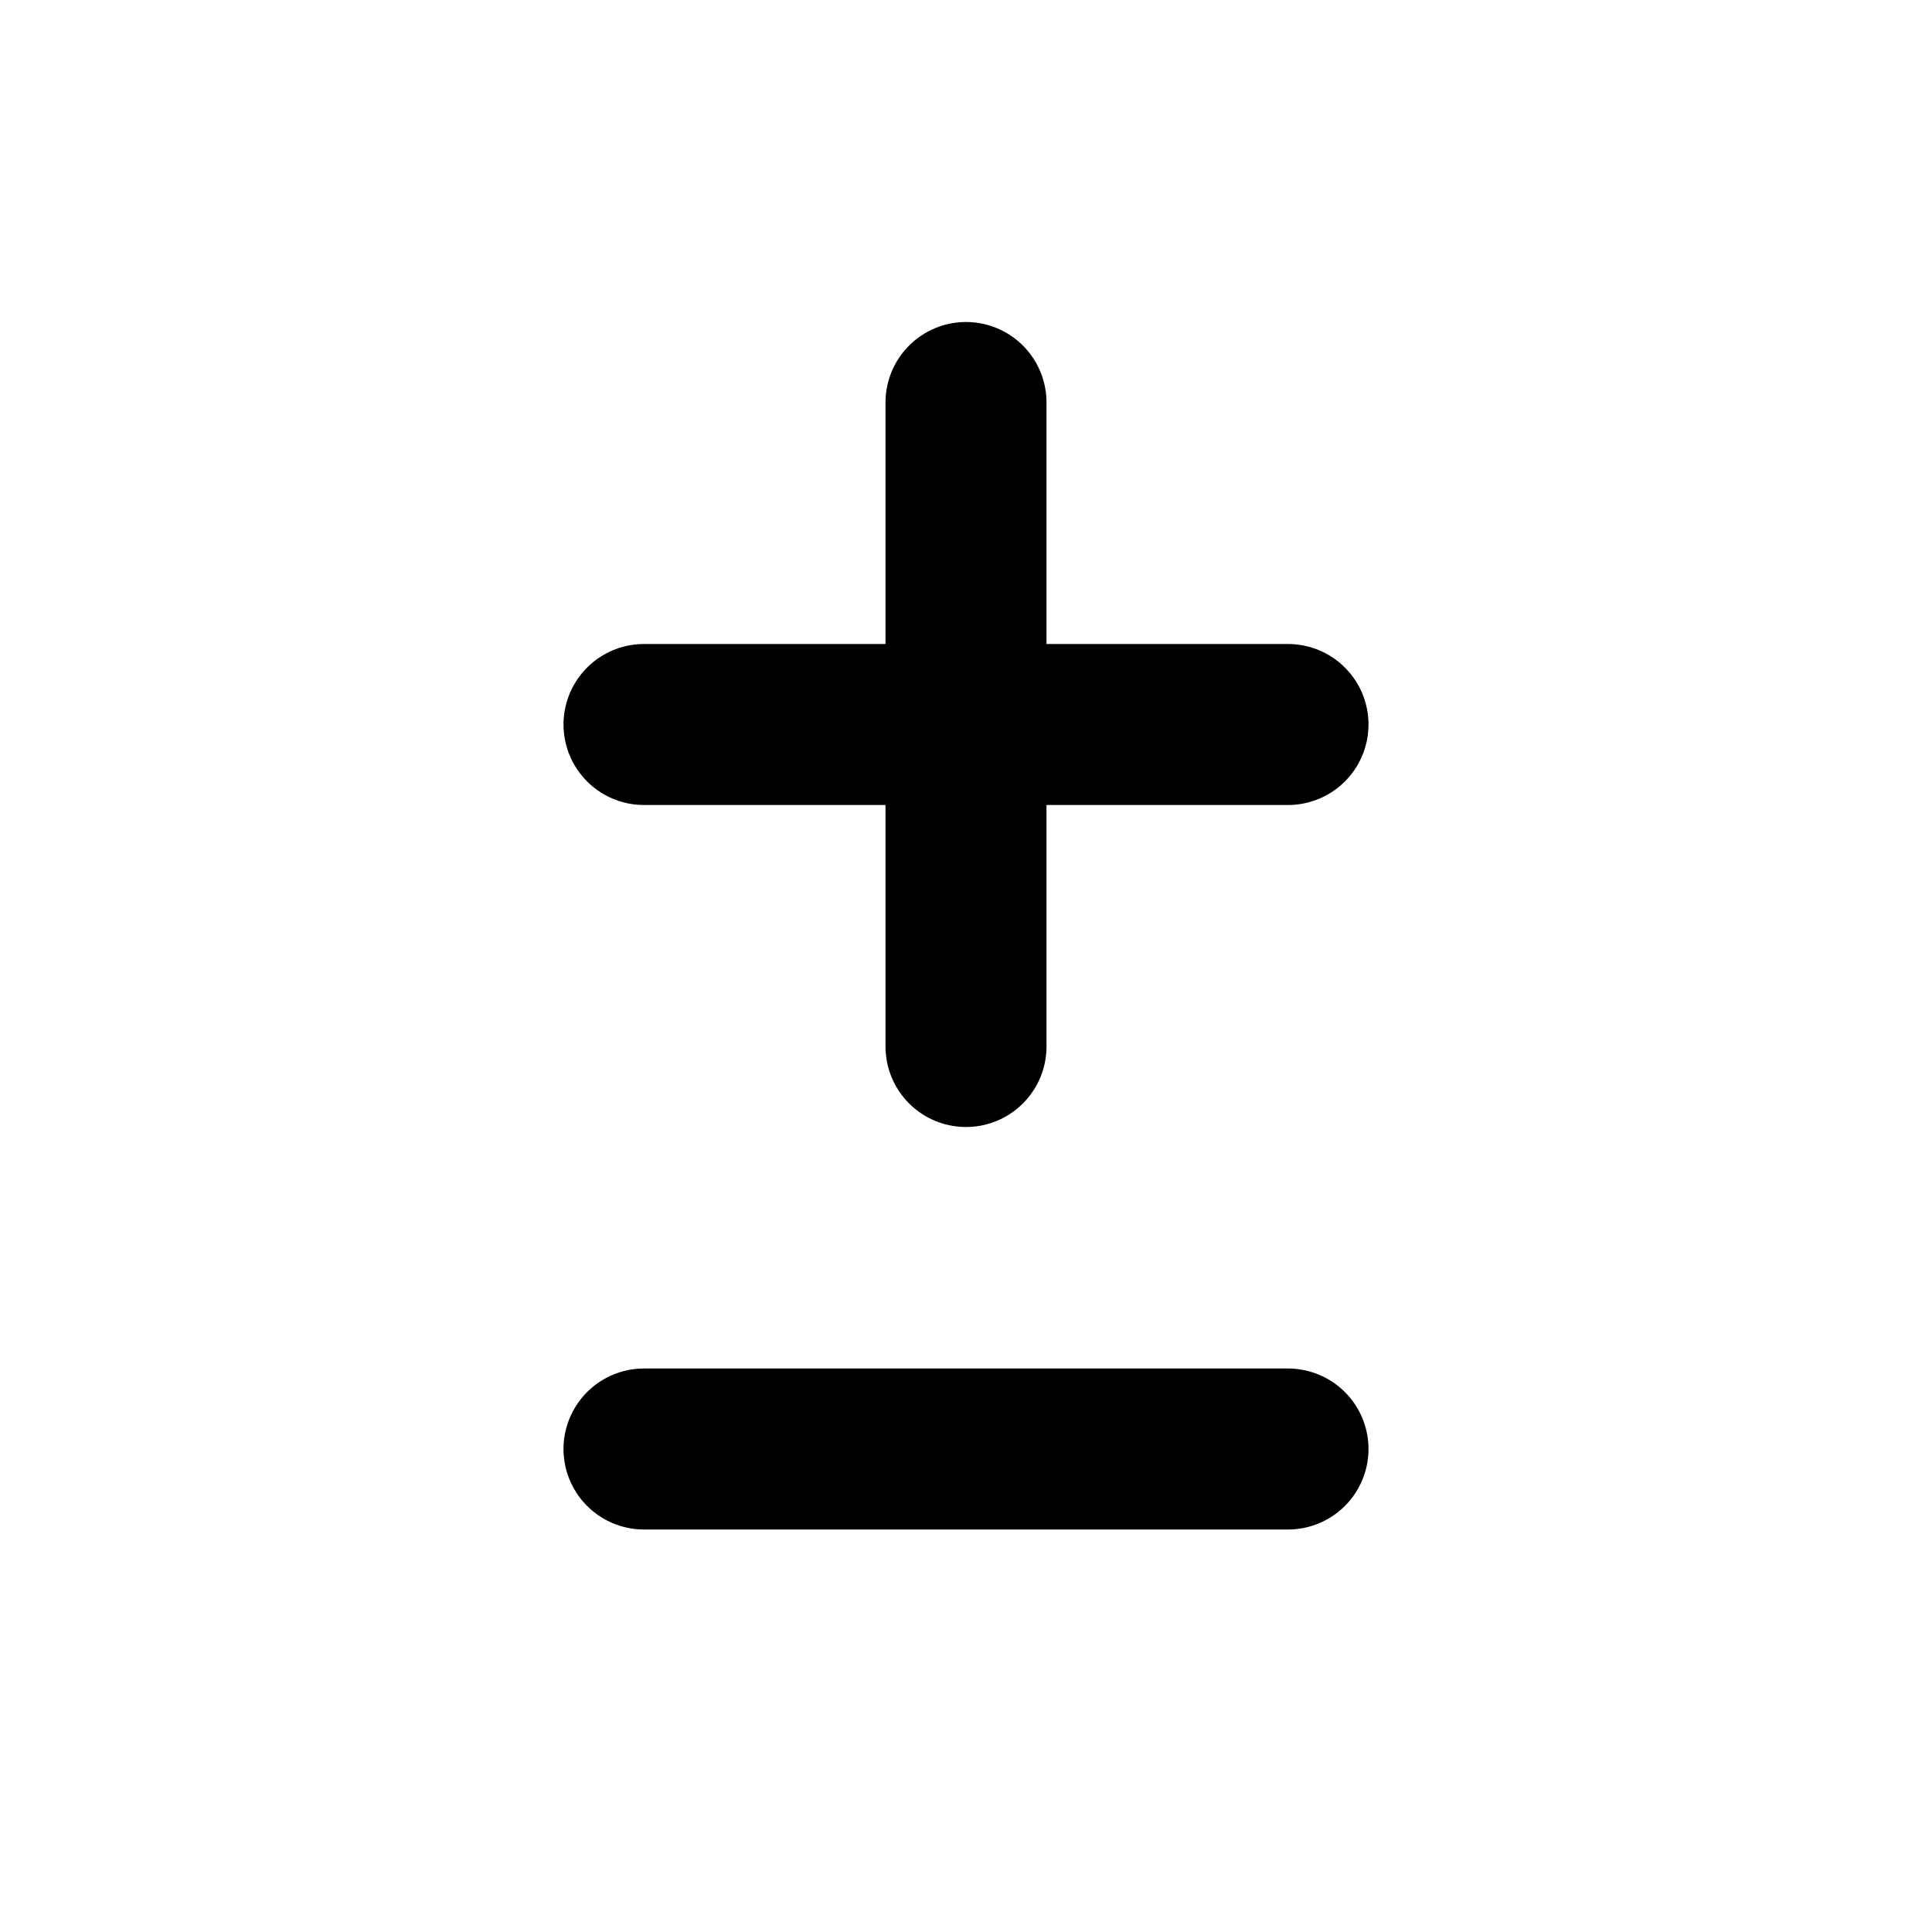
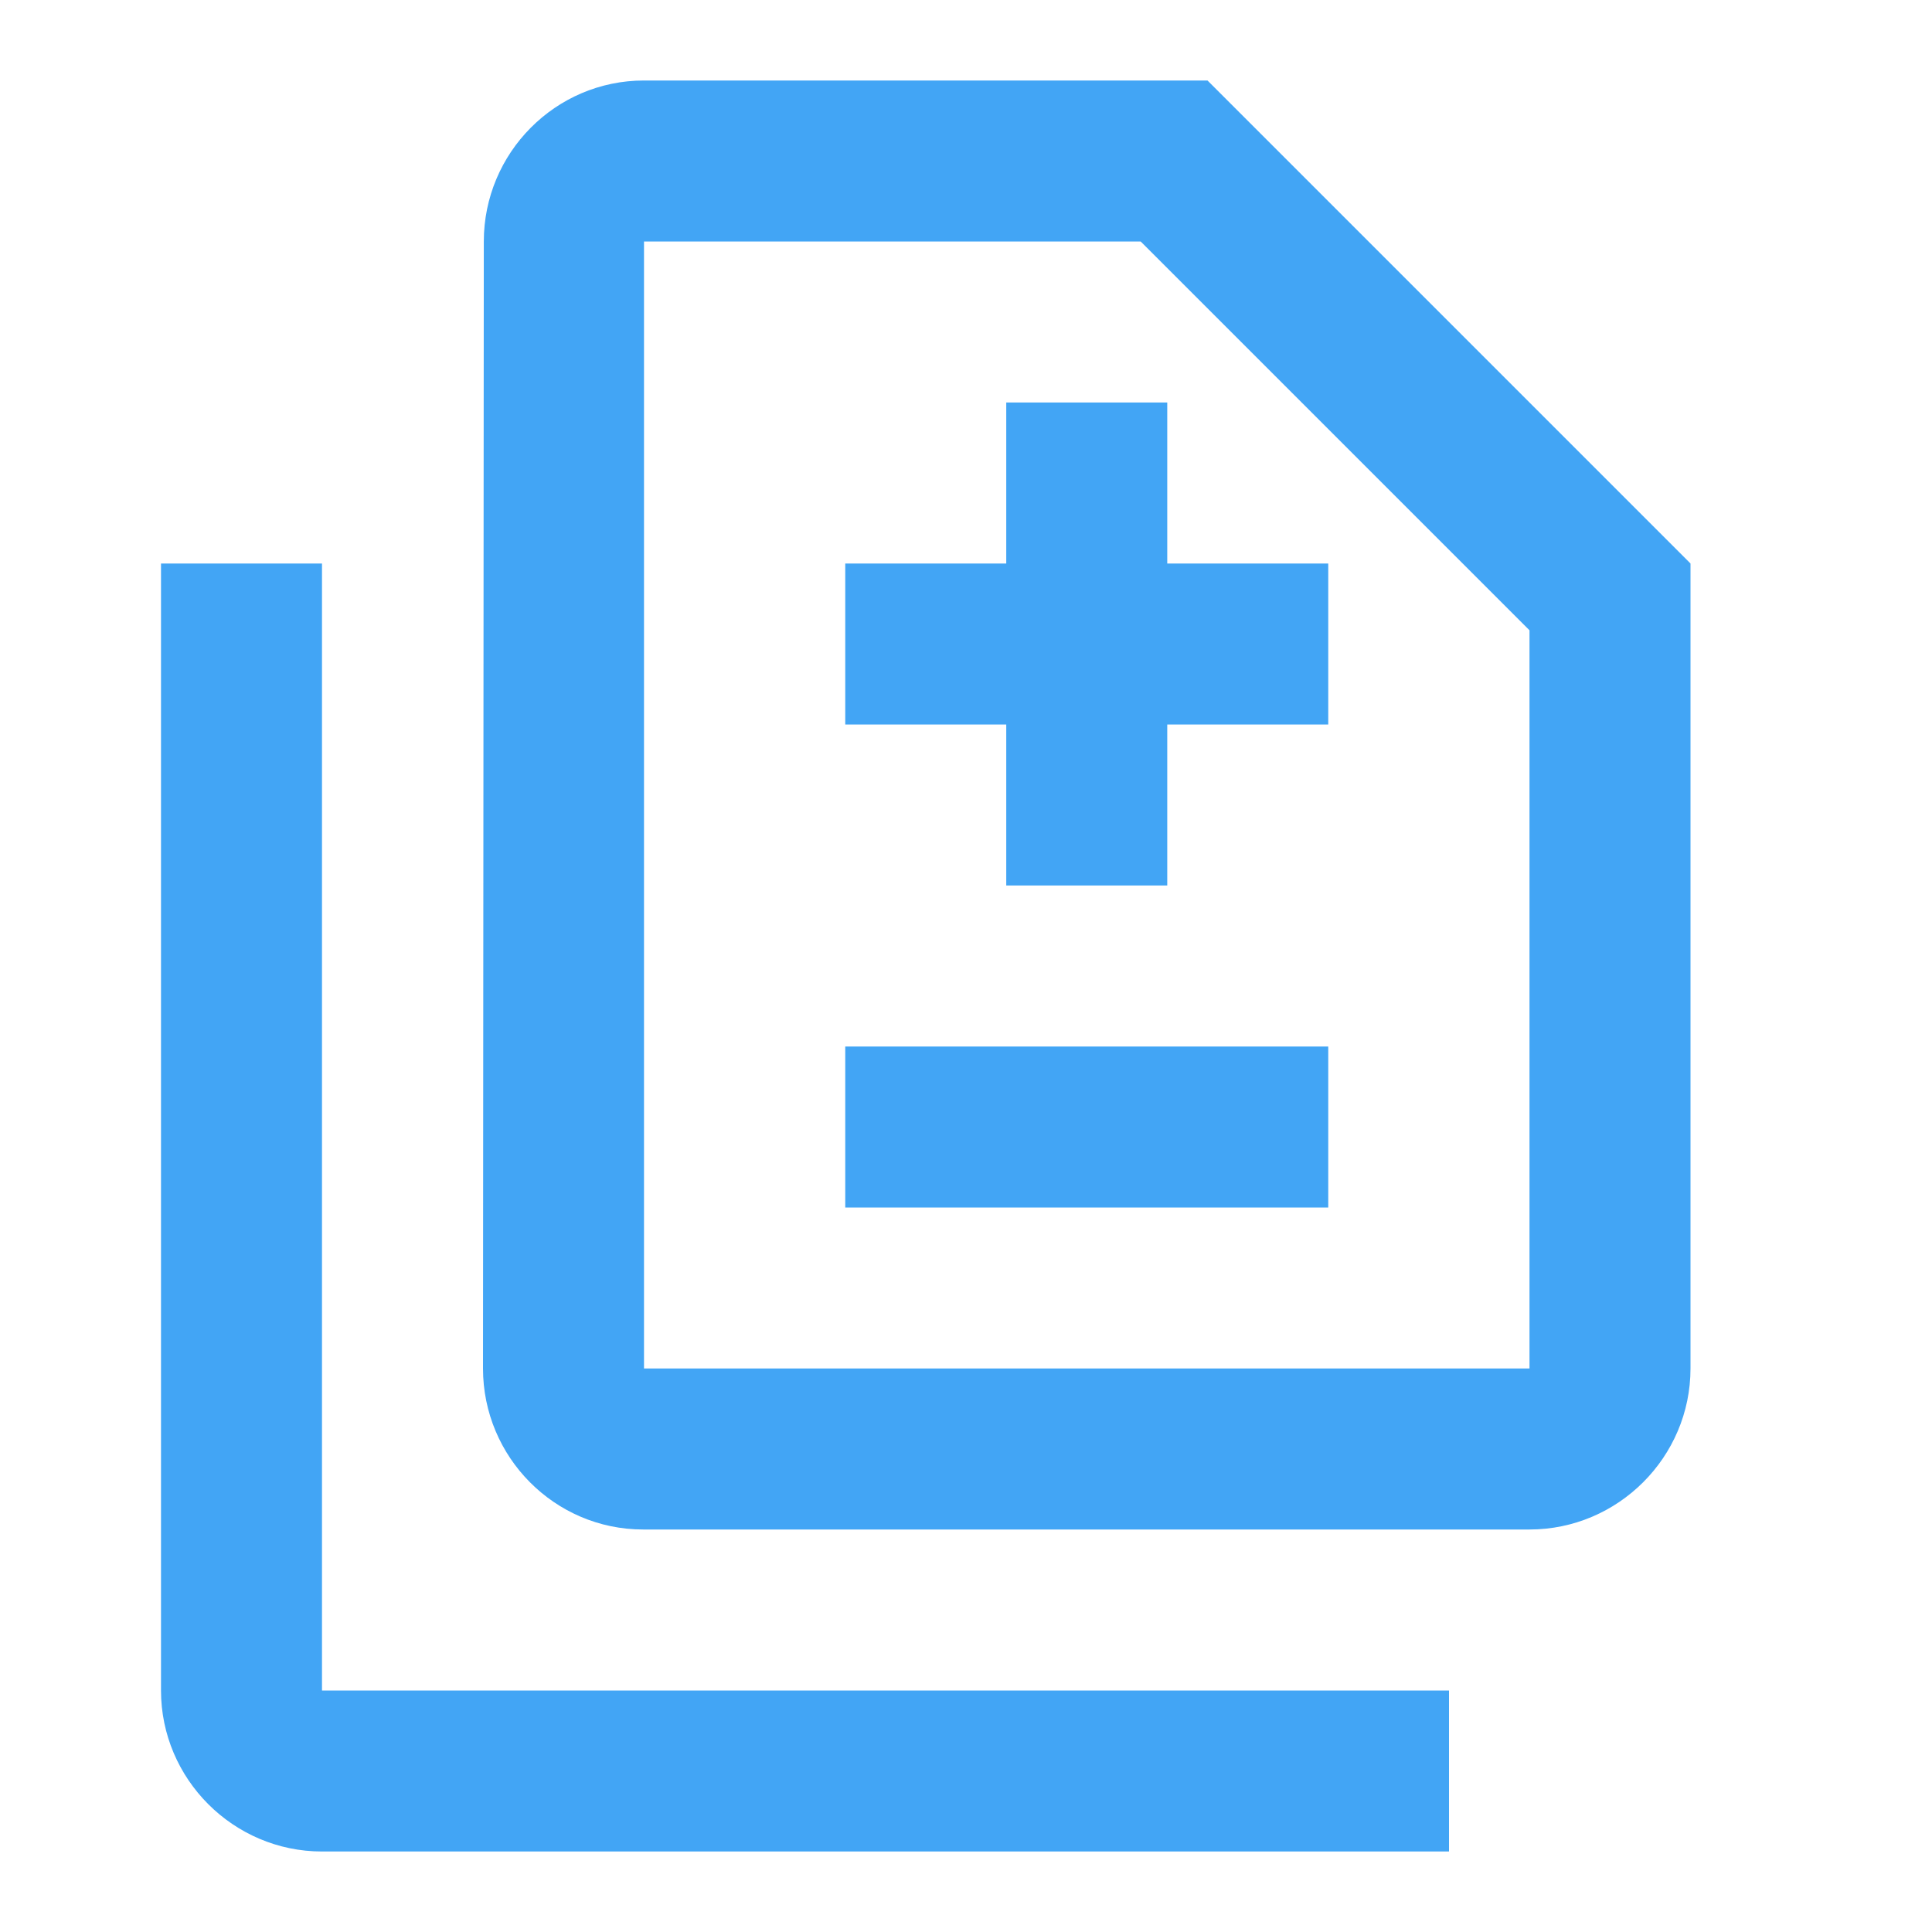
- <svg xmlns="http://www.w3.org/2000/svg" width="24" height="24" viewBox="0 0 24 24" fill="none" stroke="currentColor" stroke-width="2" stroke-linecap="round" stroke-linejoin="round">
-   <path d="M12 5v8M8 9h8M8 18h8" />
+ <svg xmlns="http://www.w3.org/2000/svg" fill="none" viewBox="0 0 24 24">
+   <path d="M0 0h24v24H0z" />
+   <path fill="#42a5f5" d="M18 23H4c-1.1 0-2-.9-2-2V7h2v14h14zM14.5 7V5h-2v2h-2v2h2v2h2V9h2V7zm2 6h-6v2h6zM15 1H8c-1.1 0-1.99.9-1.99 2L6 17c0 1.1.89 2 1.99 2H19c1.1 0 2-.9 2-2V7zm4 16H8V3h6.17L19 7.83z" />
</svg>
